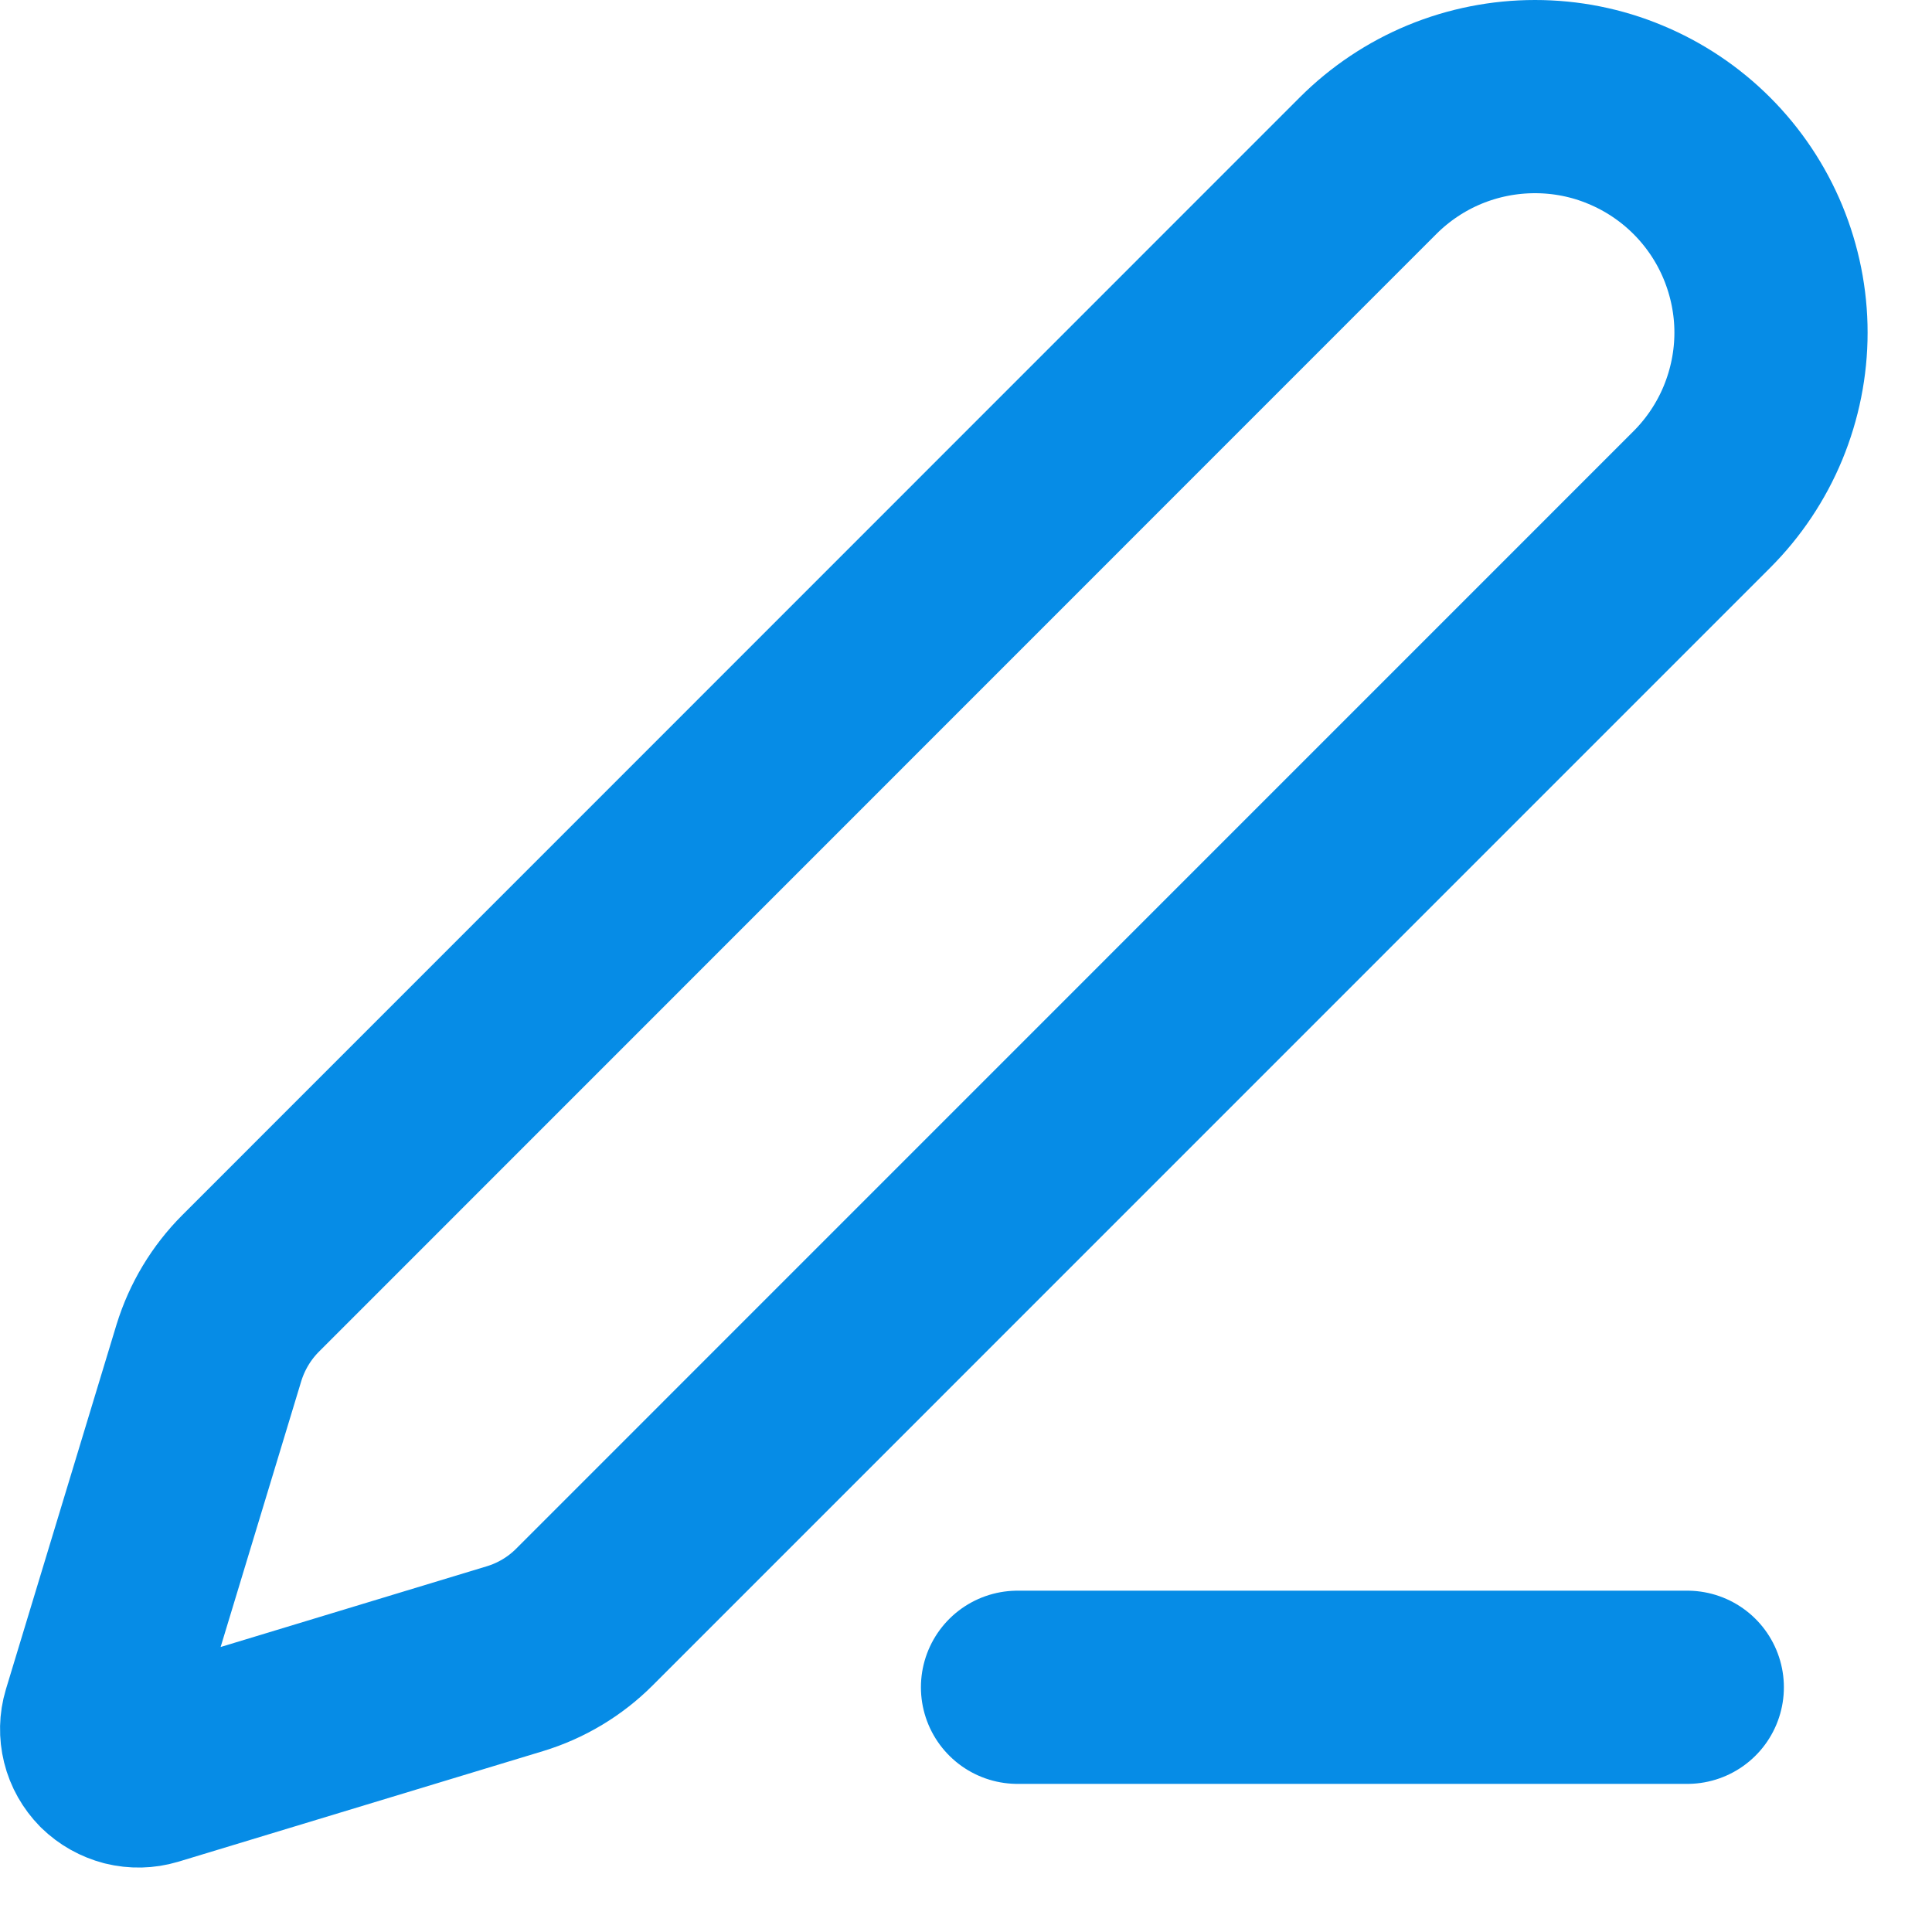
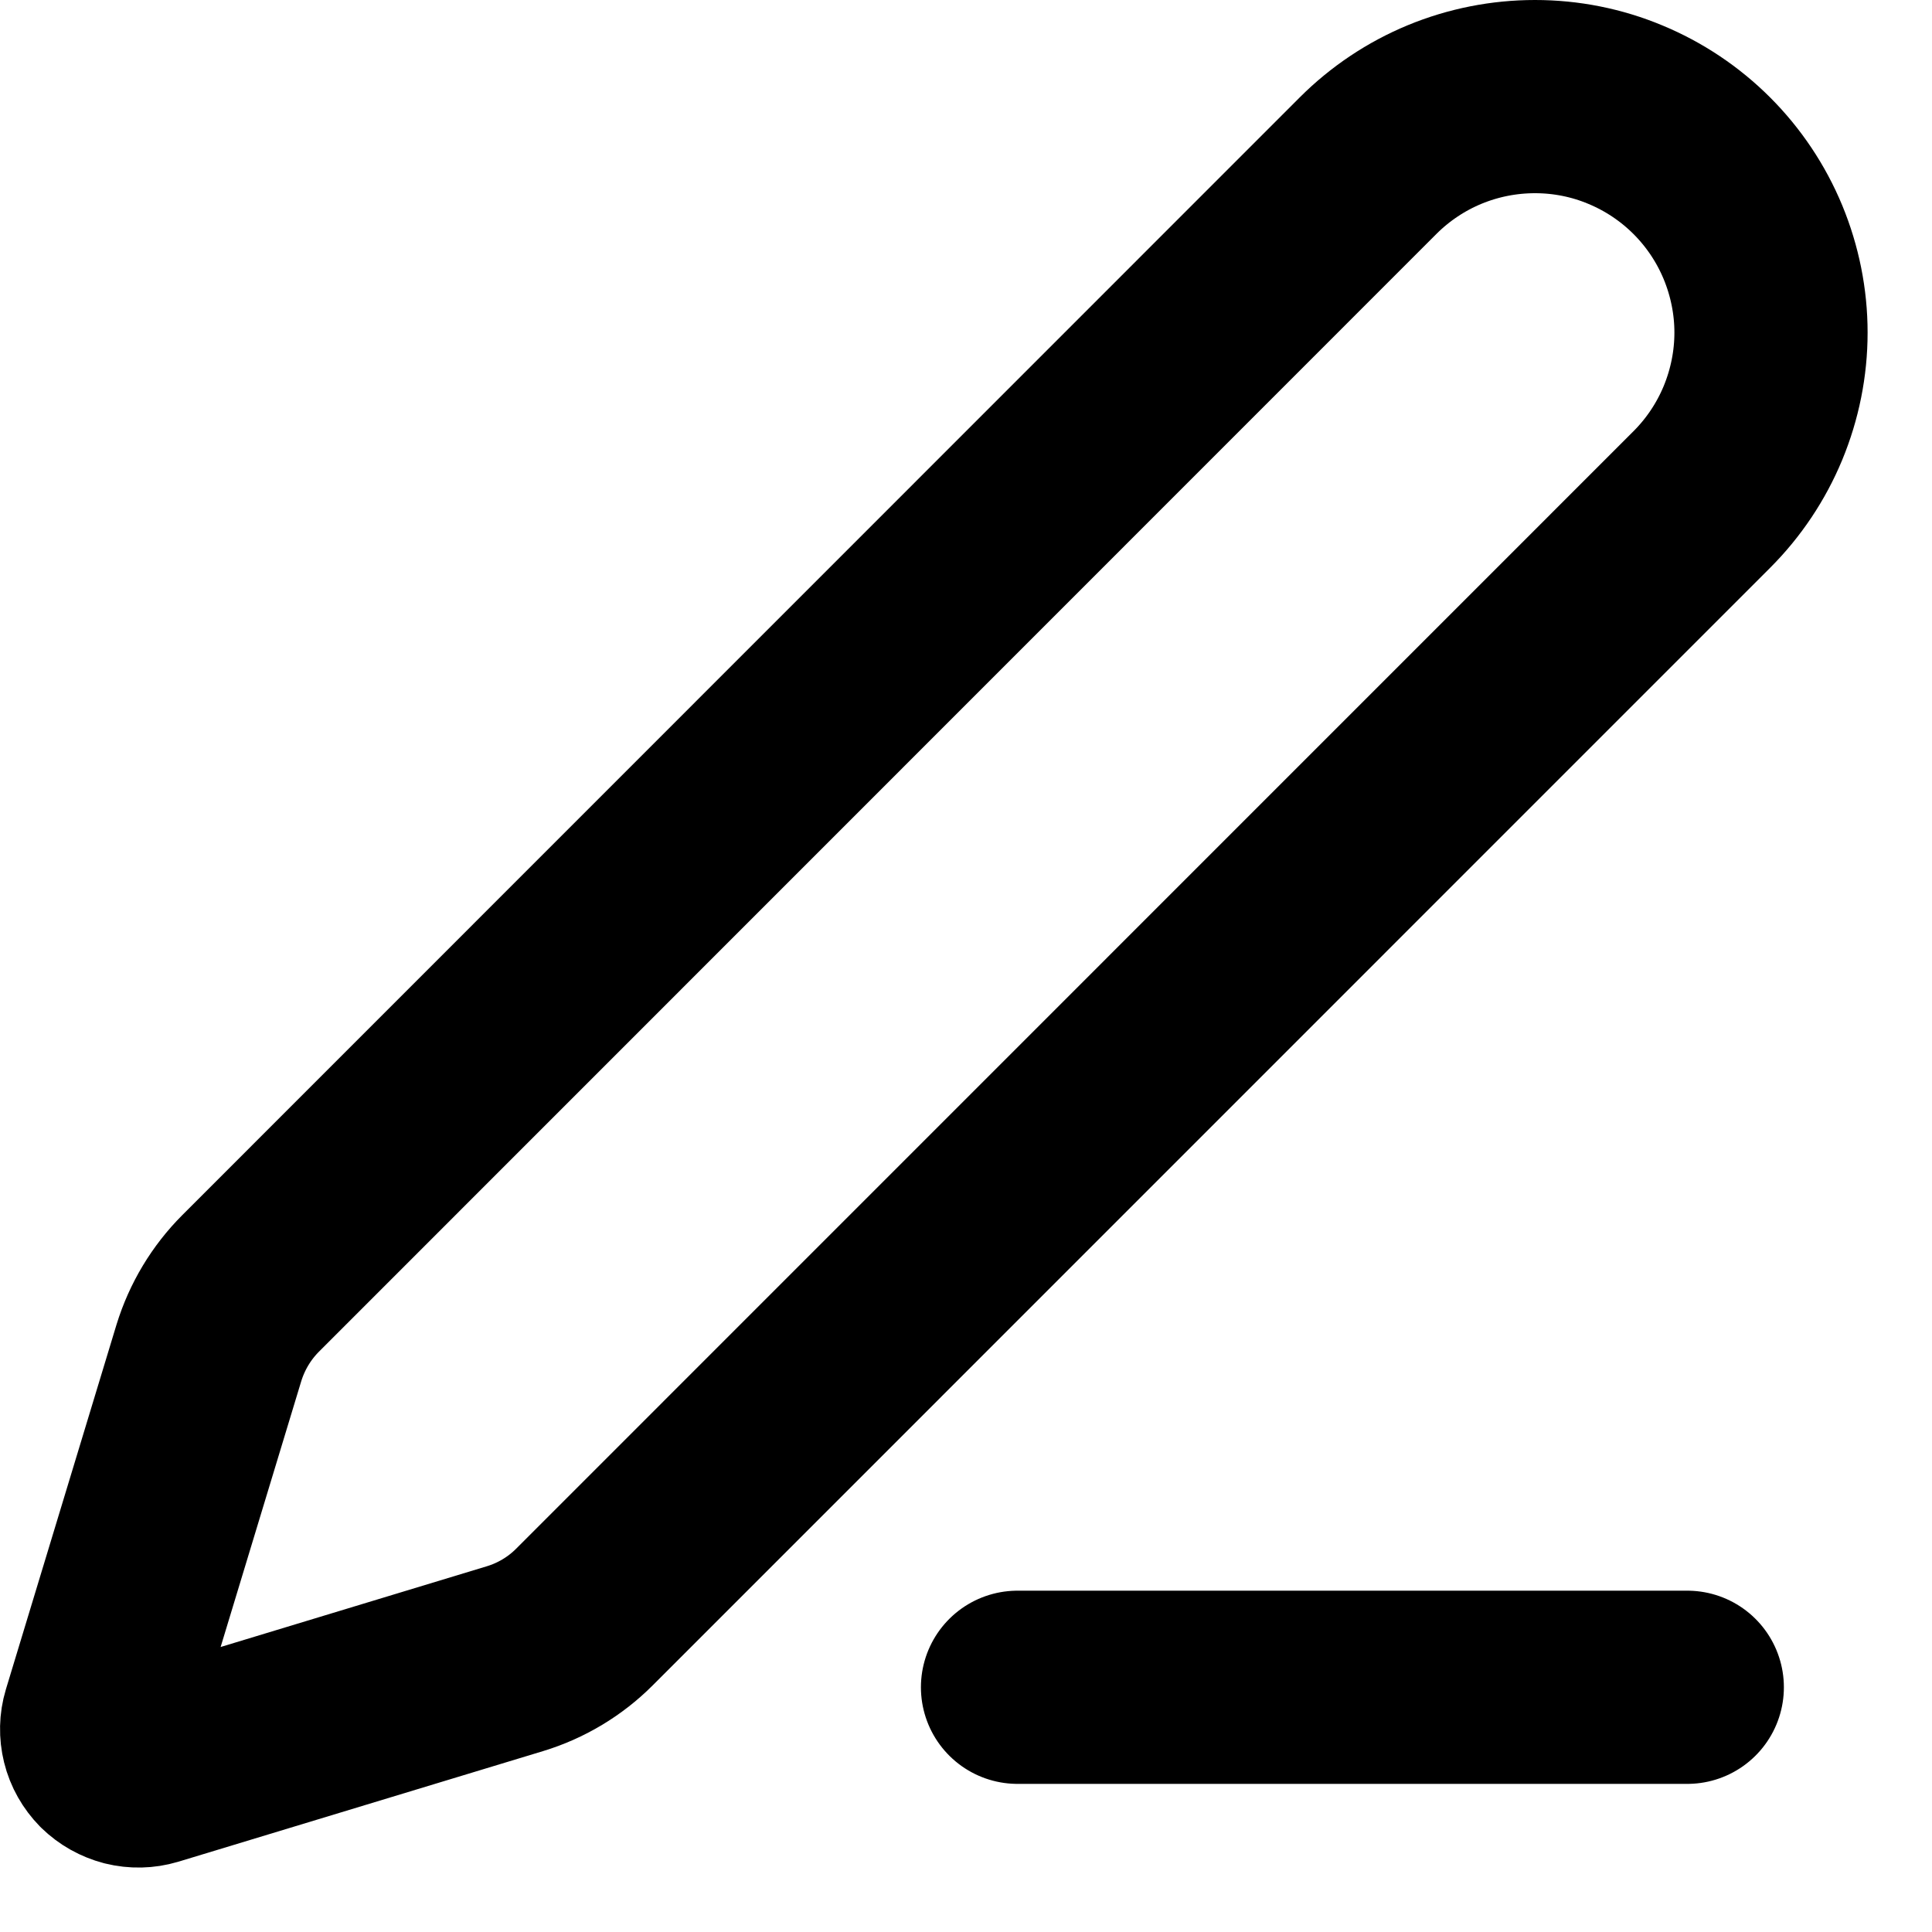
<svg xmlns="http://www.w3.org/2000/svg" width="15" height="15" viewBox="0 0 15 15" fill="none">
-   <path d="M7.9 13.1H13.1M13.213 3.878C13.383 3.708 13.518 3.506 13.61 3.284C13.702 3.061 13.75 2.823 13.75 2.582C13.75 2.342 13.702 2.104 13.61 1.881C13.518 1.659 13.383 1.457 13.213 1.287C13.043 1.117 12.841 0.982 12.619 0.89C12.397 0.797 12.158 0.75 11.918 0.75C11.677 0.75 11.439 0.797 11.216 0.889C10.994 0.981 10.792 1.116 10.622 1.286L1.947 9.963C1.796 10.114 1.685 10.299 1.622 10.503L0.764 13.332C0.747 13.388 0.746 13.447 0.76 13.504C0.774 13.561 0.804 13.613 0.845 13.655C0.887 13.696 0.939 13.725 0.996 13.74C1.053 13.754 1.112 13.753 1.169 13.736L3.998 12.878C4.202 12.816 4.387 12.705 4.537 12.555L13.213 3.878Z" stroke="#068CE6" stroke-width="1.5" stroke-linecap="round" stroke-linejoin="round" />
+   <path d="M7.9 13.1H13.1M13.213 3.878C13.383 3.708 13.518 3.506 13.61 3.284C13.702 3.061 13.75 2.823 13.75 2.582C13.75 2.342 13.702 2.104 13.61 1.881C13.518 1.659 13.383 1.457 13.213 1.287C13.043 1.117 12.841 0.982 12.619 0.89C12.397 0.797 12.158 0.75 11.918 0.75C11.677 0.75 11.439 0.797 11.216 0.889C10.994 0.981 10.792 1.116 10.622 1.286L1.947 9.963C1.796 10.114 1.685 10.299 1.622 10.503L0.764 13.332C0.747 13.388 0.746 13.447 0.76 13.504C0.774 13.561 0.804 13.613 0.845 13.655C0.887 13.696 0.939 13.725 0.996 13.74C1.053 13.754 1.112 13.753 1.169 13.736L3.998 12.878C4.202 12.816 4.387 12.705 4.537 12.555L13.213 3.878Z" stroke="currentColor" stroke-width="1.5" stroke-linecap="round" stroke-linejoin="round" />
</svg>
